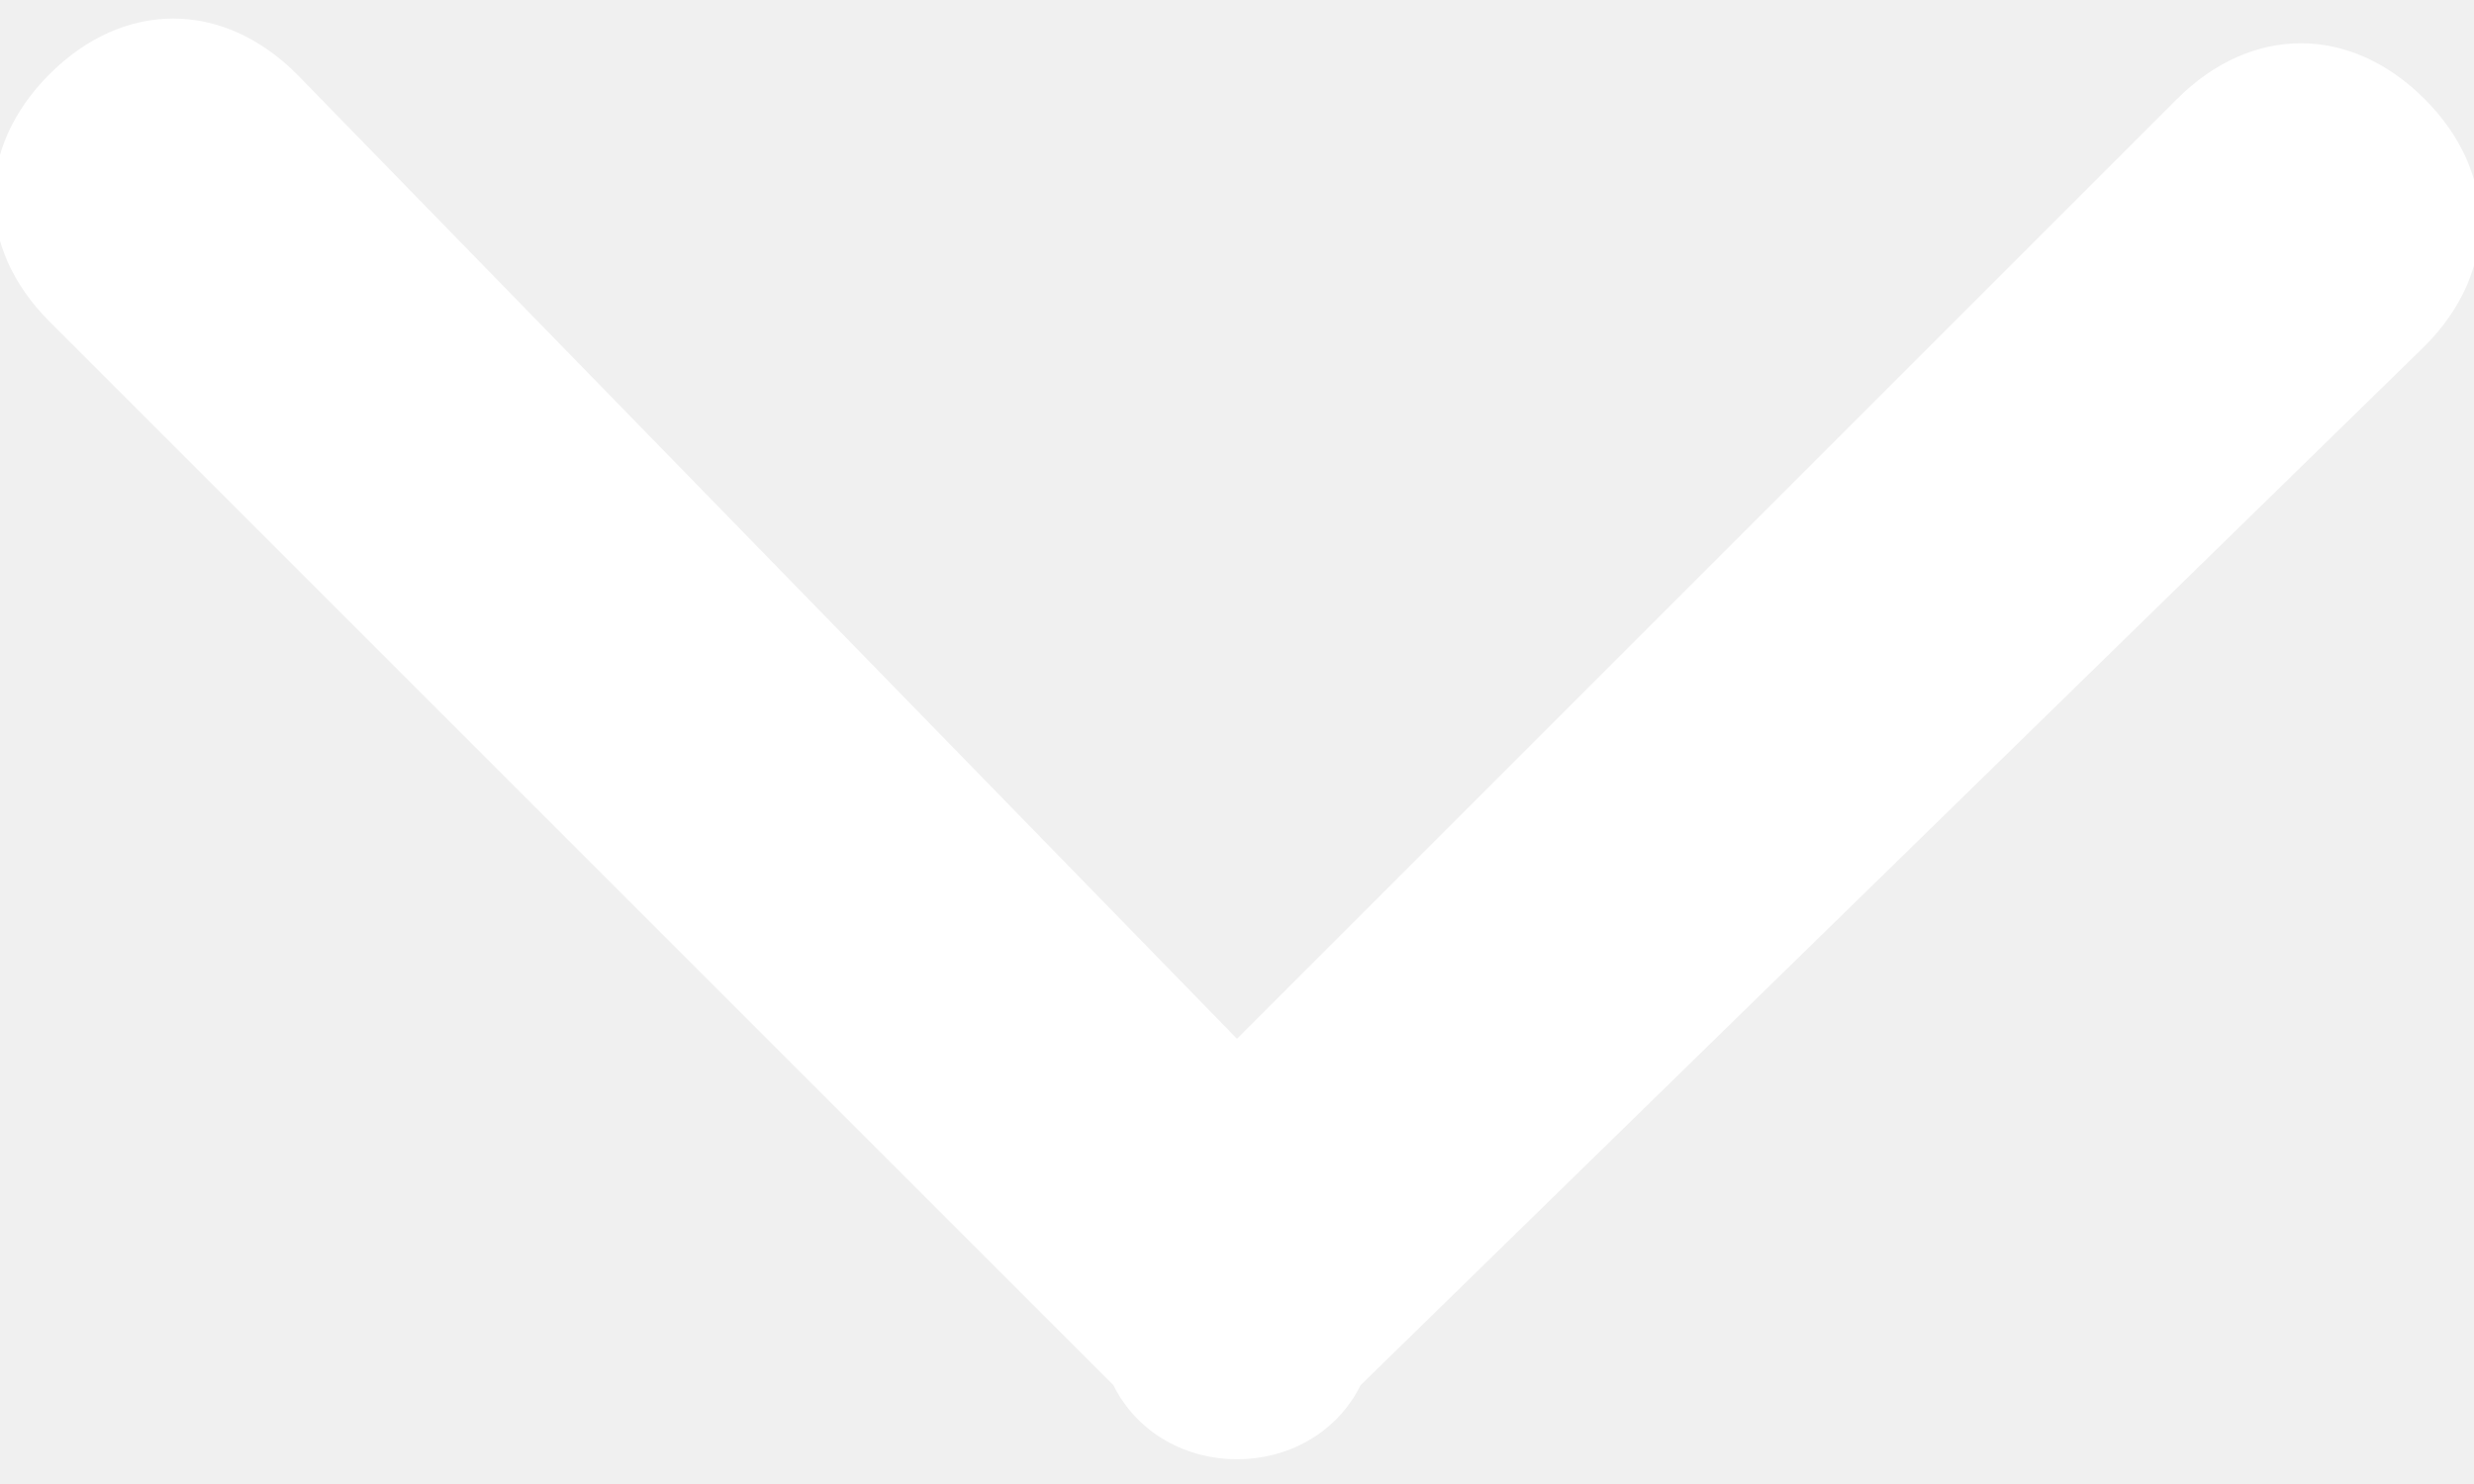
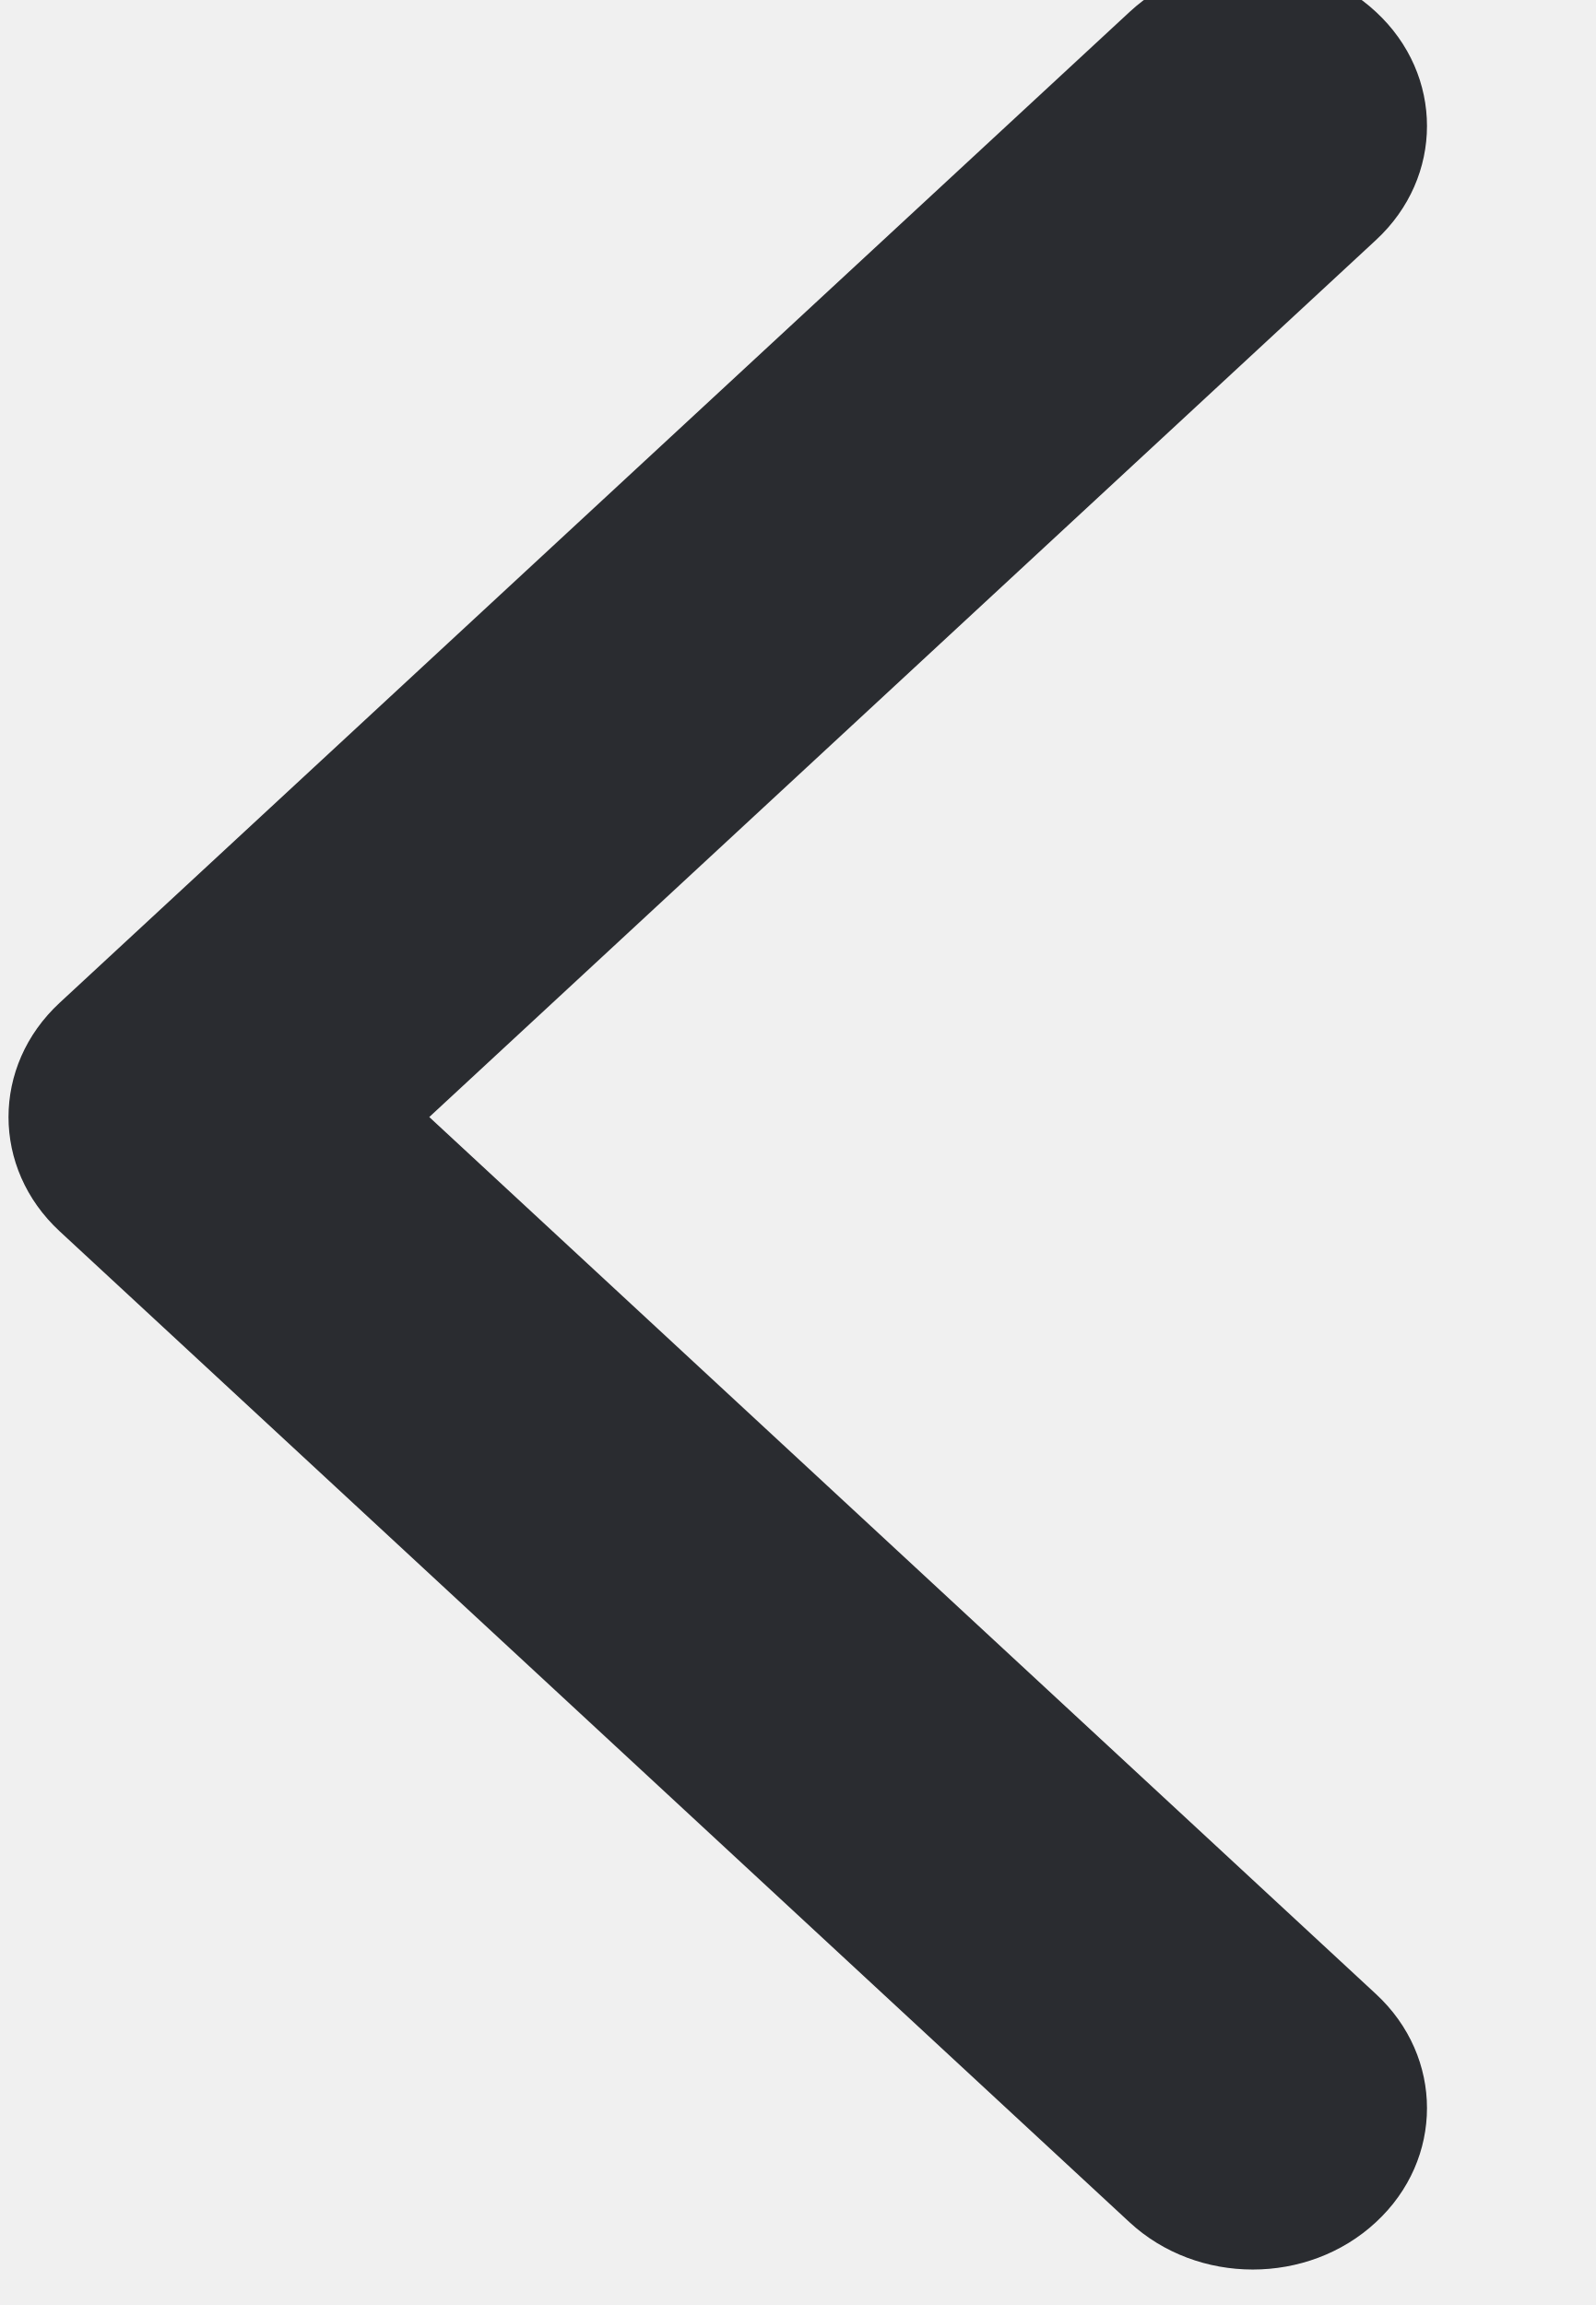
- <svg xmlns="http://www.w3.org/2000/svg" version="1.1" id="Слой_1" x="0px" y="0px" viewBox="0 0 10 6" style="enable-background:new 0 0 10 6;" xml:space="preserve">
-   <style type="text/css">
- 	.st0{fill:#FFFFFF;}
- </style>
-   <path class="st0" d="M4.5,5.6L0.2,1.3c-0.3-0.3-0.3-0.7,0-1c0.3-0.3,0.7-0.3,1,0L5,4.2l3.8-3.8c0.3-0.3,0.7-0.3,1,0  c0.3,0.3,0.3,0.7,0,1L5.5,5.6C5.4,5.8,5.2,5.9,5,5.9C4.8,5.9,4.6,5.8,4.5,5.6z" />
+ <svg xmlns="http://www.w3.org/2000/svg" width="9" height="13" viewBox="0 0 9 13" fill="none">
+   <path d="M0.336 5.656L6.371 0.067C6.754 -0.289 7.377 -0.289 7.76 0.067C8.144 0.422 8.144 0.999 7.76 1.354L2.421 6.3L7.76 11.246C8.144 11.601 8.144 12.178 7.76 12.533C7.377 12.889 6.754 12.889 6.37 12.533L0.336 6.944C0.144 6.766 0.048 6.533 0.048 6.3C0.048 6.067 0.144 5.834 0.336 5.656Z" fill="#2A2C30" />
</svg>
